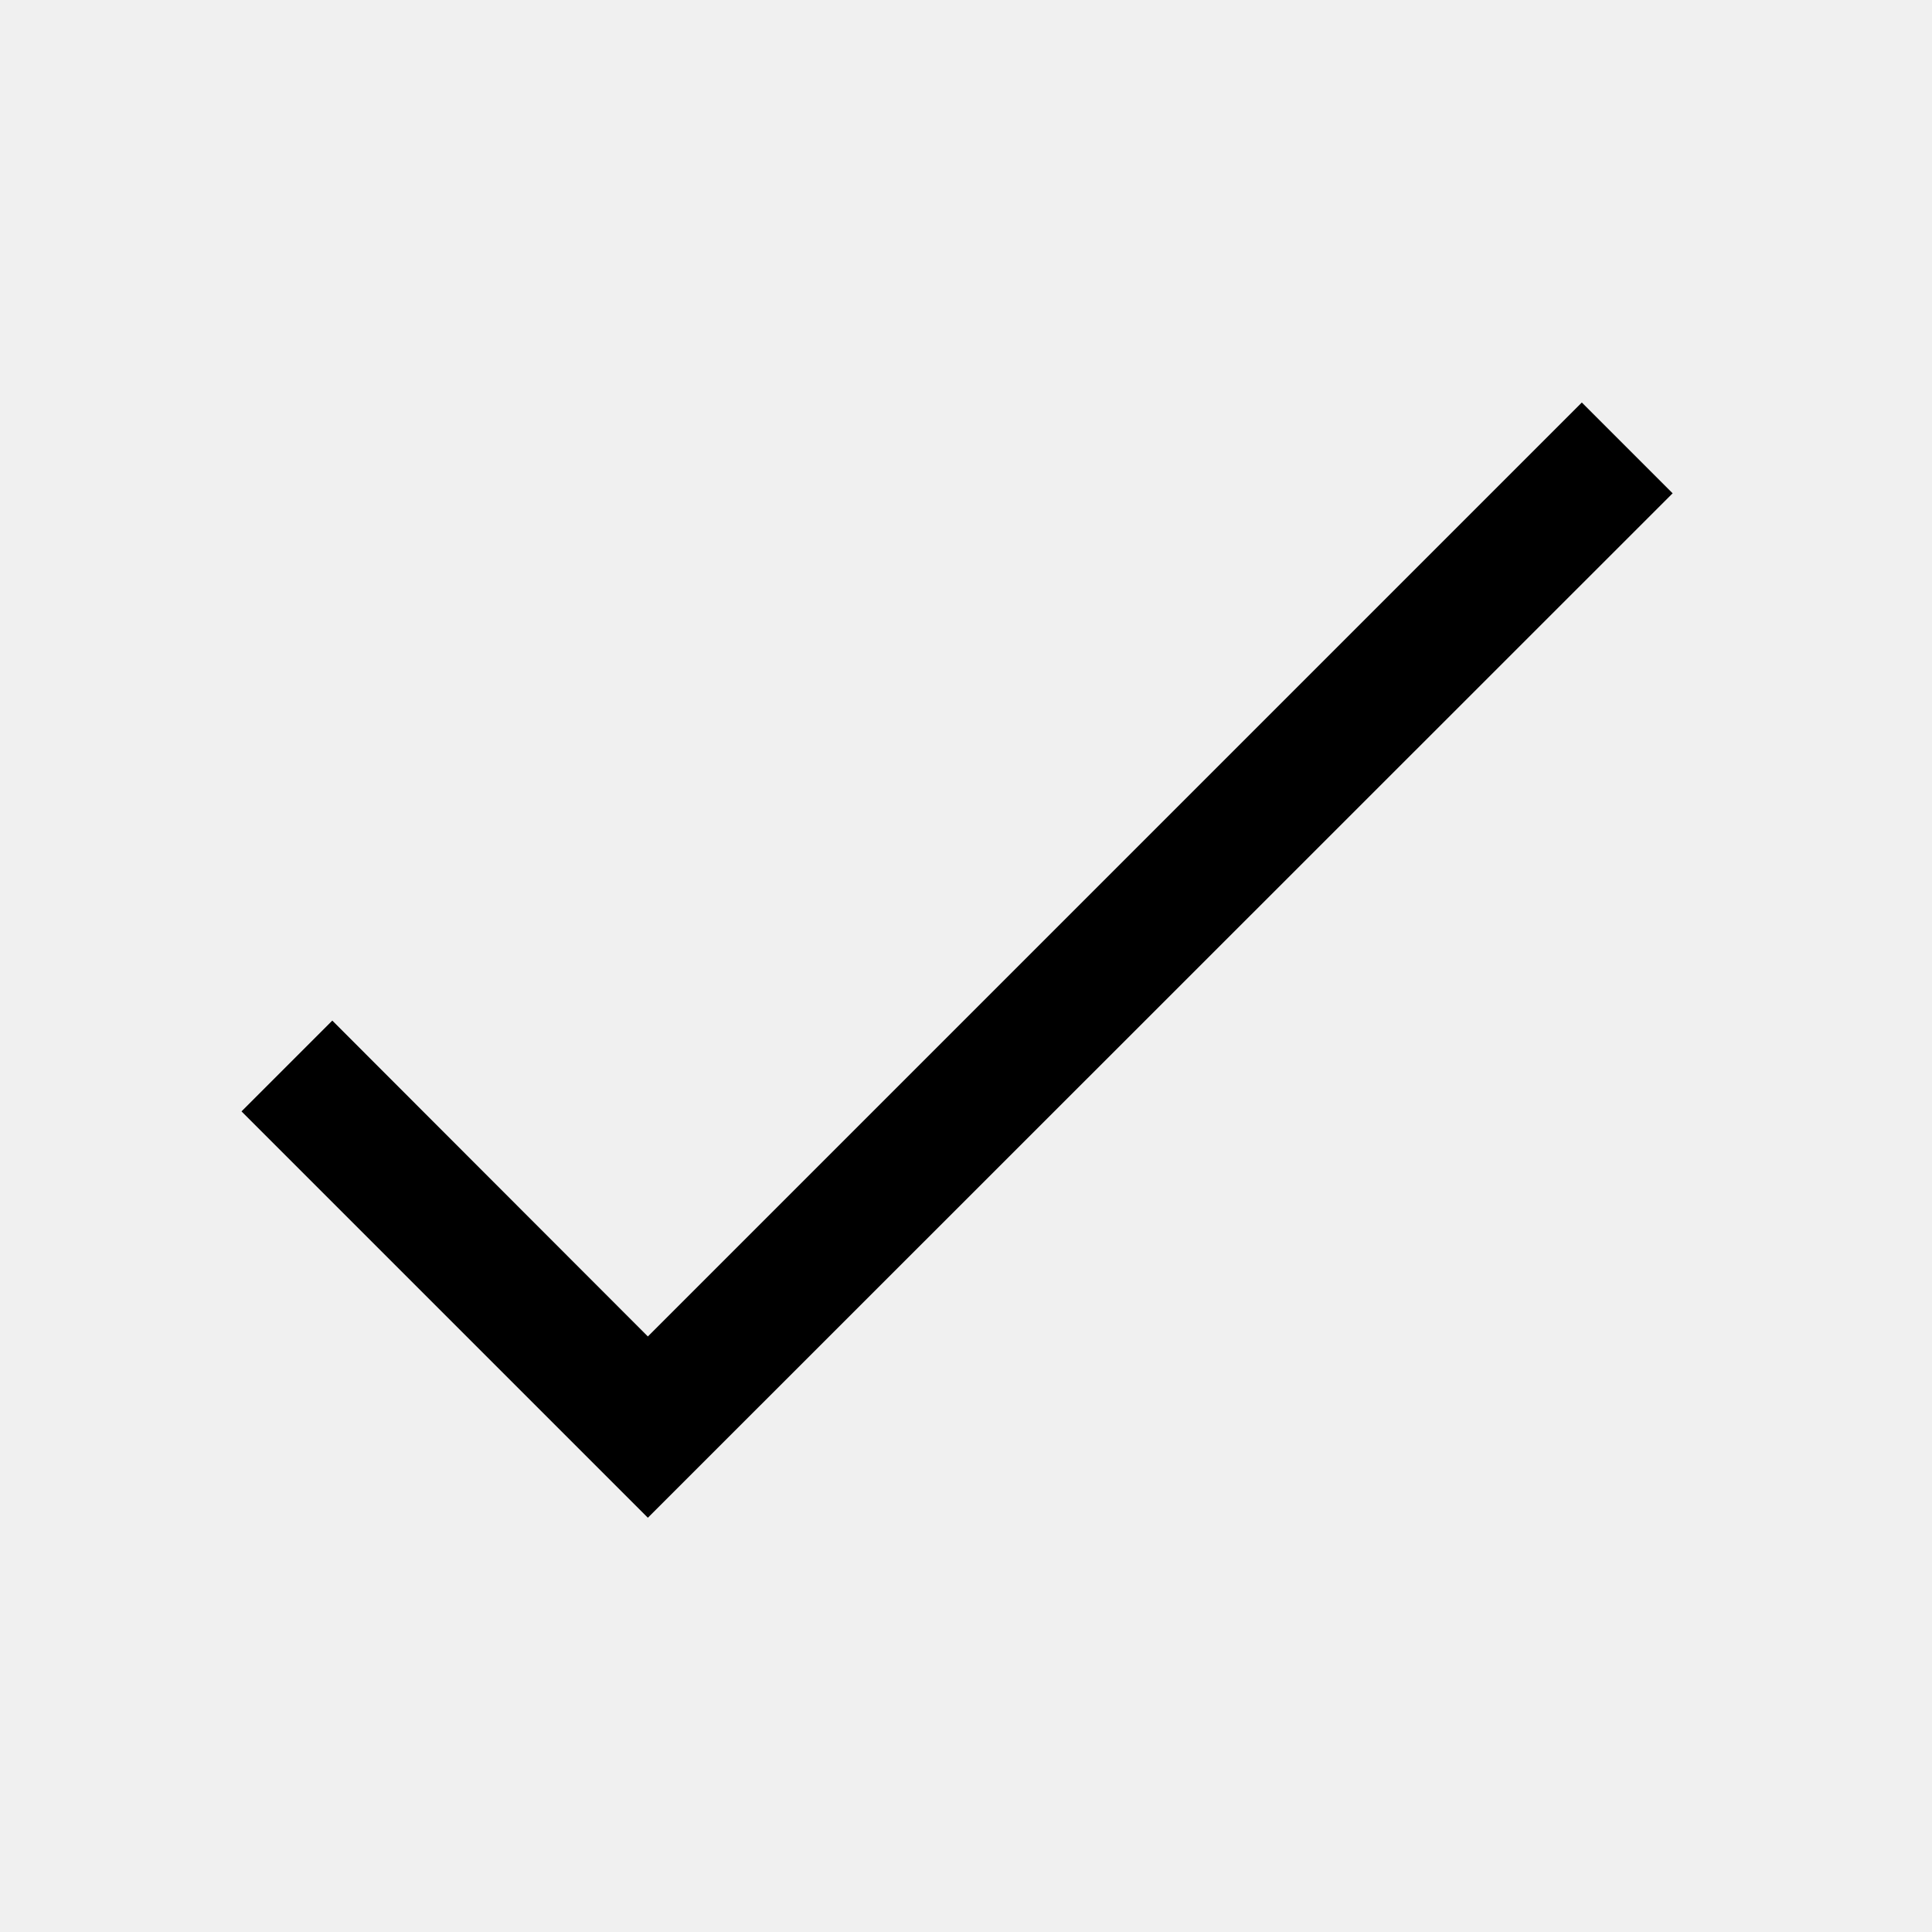
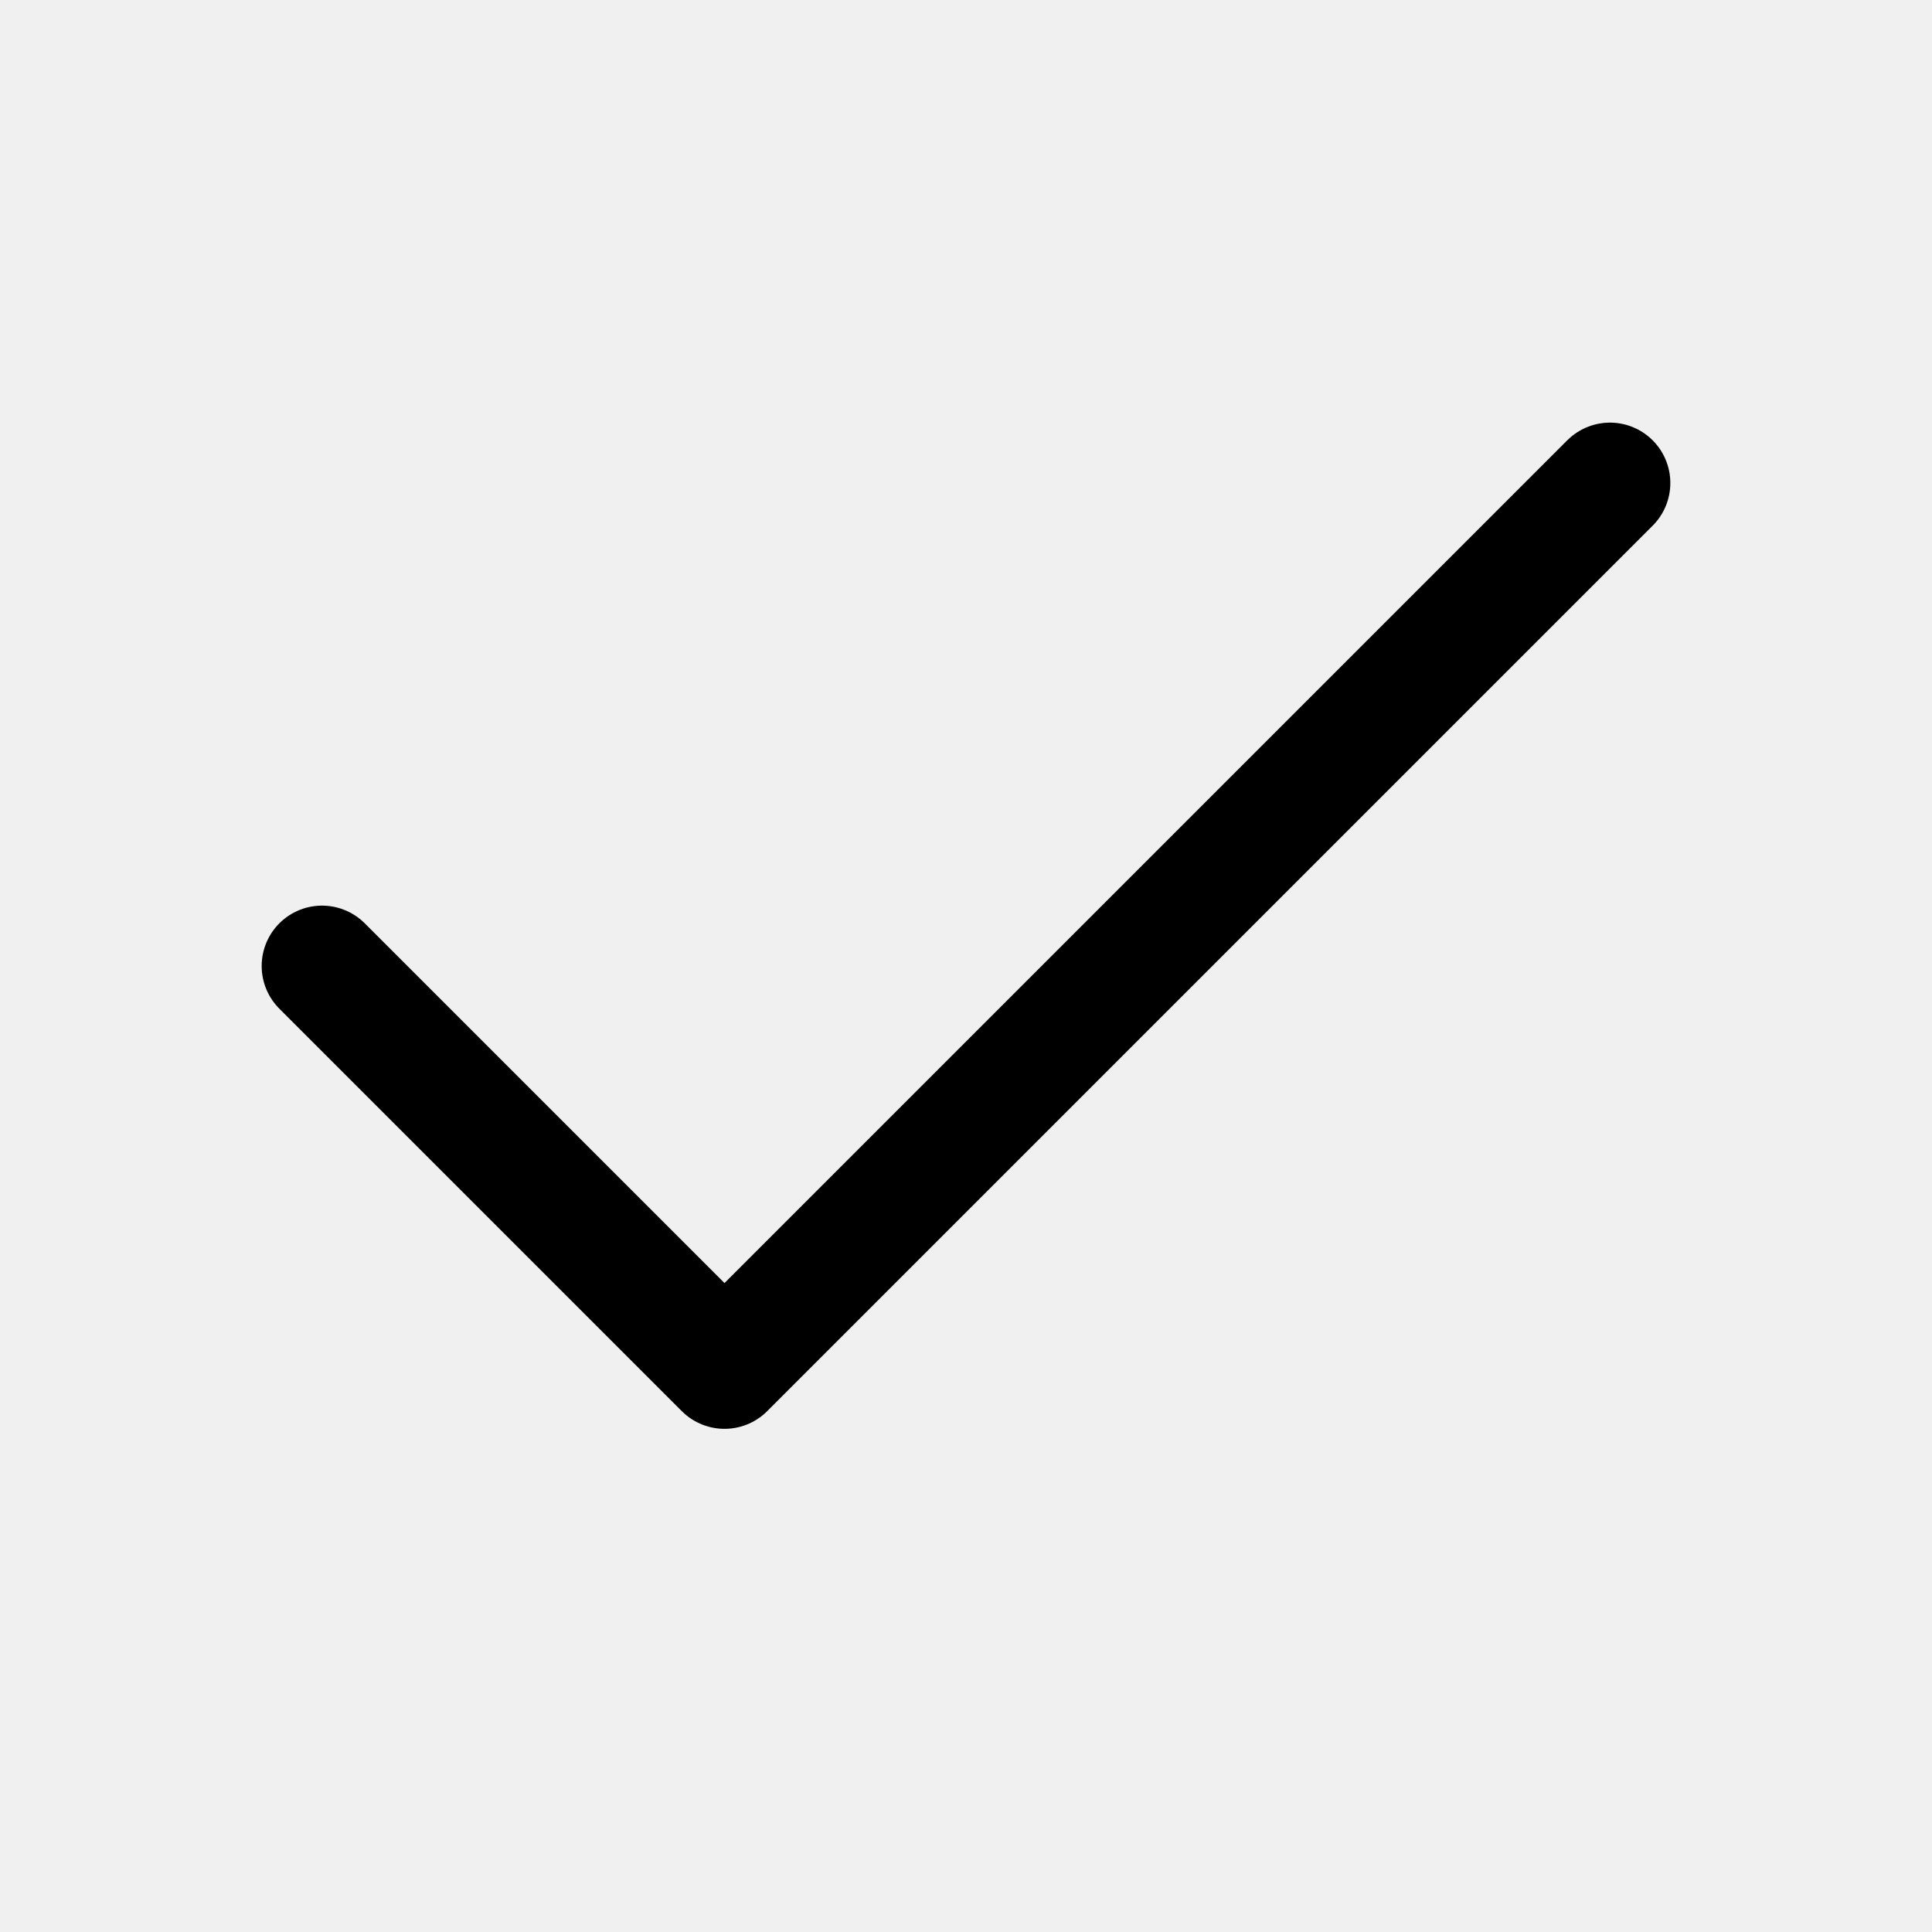
- <svg xmlns="http://www.w3.org/2000/svg" width="24" height="24" viewBox="0 0 24 24" fill="none">
-   <mask id="mask0_588_4144" style="mask-type:alpha" maskUnits="userSpaceOnUse" x="3" y="5" width="18" height="14">
-     <path d="M4.128 12.678L3 13.806L8.048 18.854L20.778 6.128L19.65 5L8.048 16.602L4.128 12.678Z" fill="white" />
-   </mask>
-   <g mask="url(#mask0_588_4144)">
-     <path d="M4.128 12.678L3 13.806L8.048 18.854L20.778 6.128L19.65 5L8.048 16.602L4.128 12.678Z" fill="currentColor" />
-     <path d="M24 0H0V24H24V0Z" fill="currentColor" />
-   </g>
+ <svg xmlns="http://www.w3.org/2000/svg" width="16" height="16" viewBox="0 0 16 16" fill="none">
+   <path d="M13.333 4L6 11.333L2.667 8" stroke="currentColor" stroke-linecap="round" stroke-linejoin="round" />
</svg>
